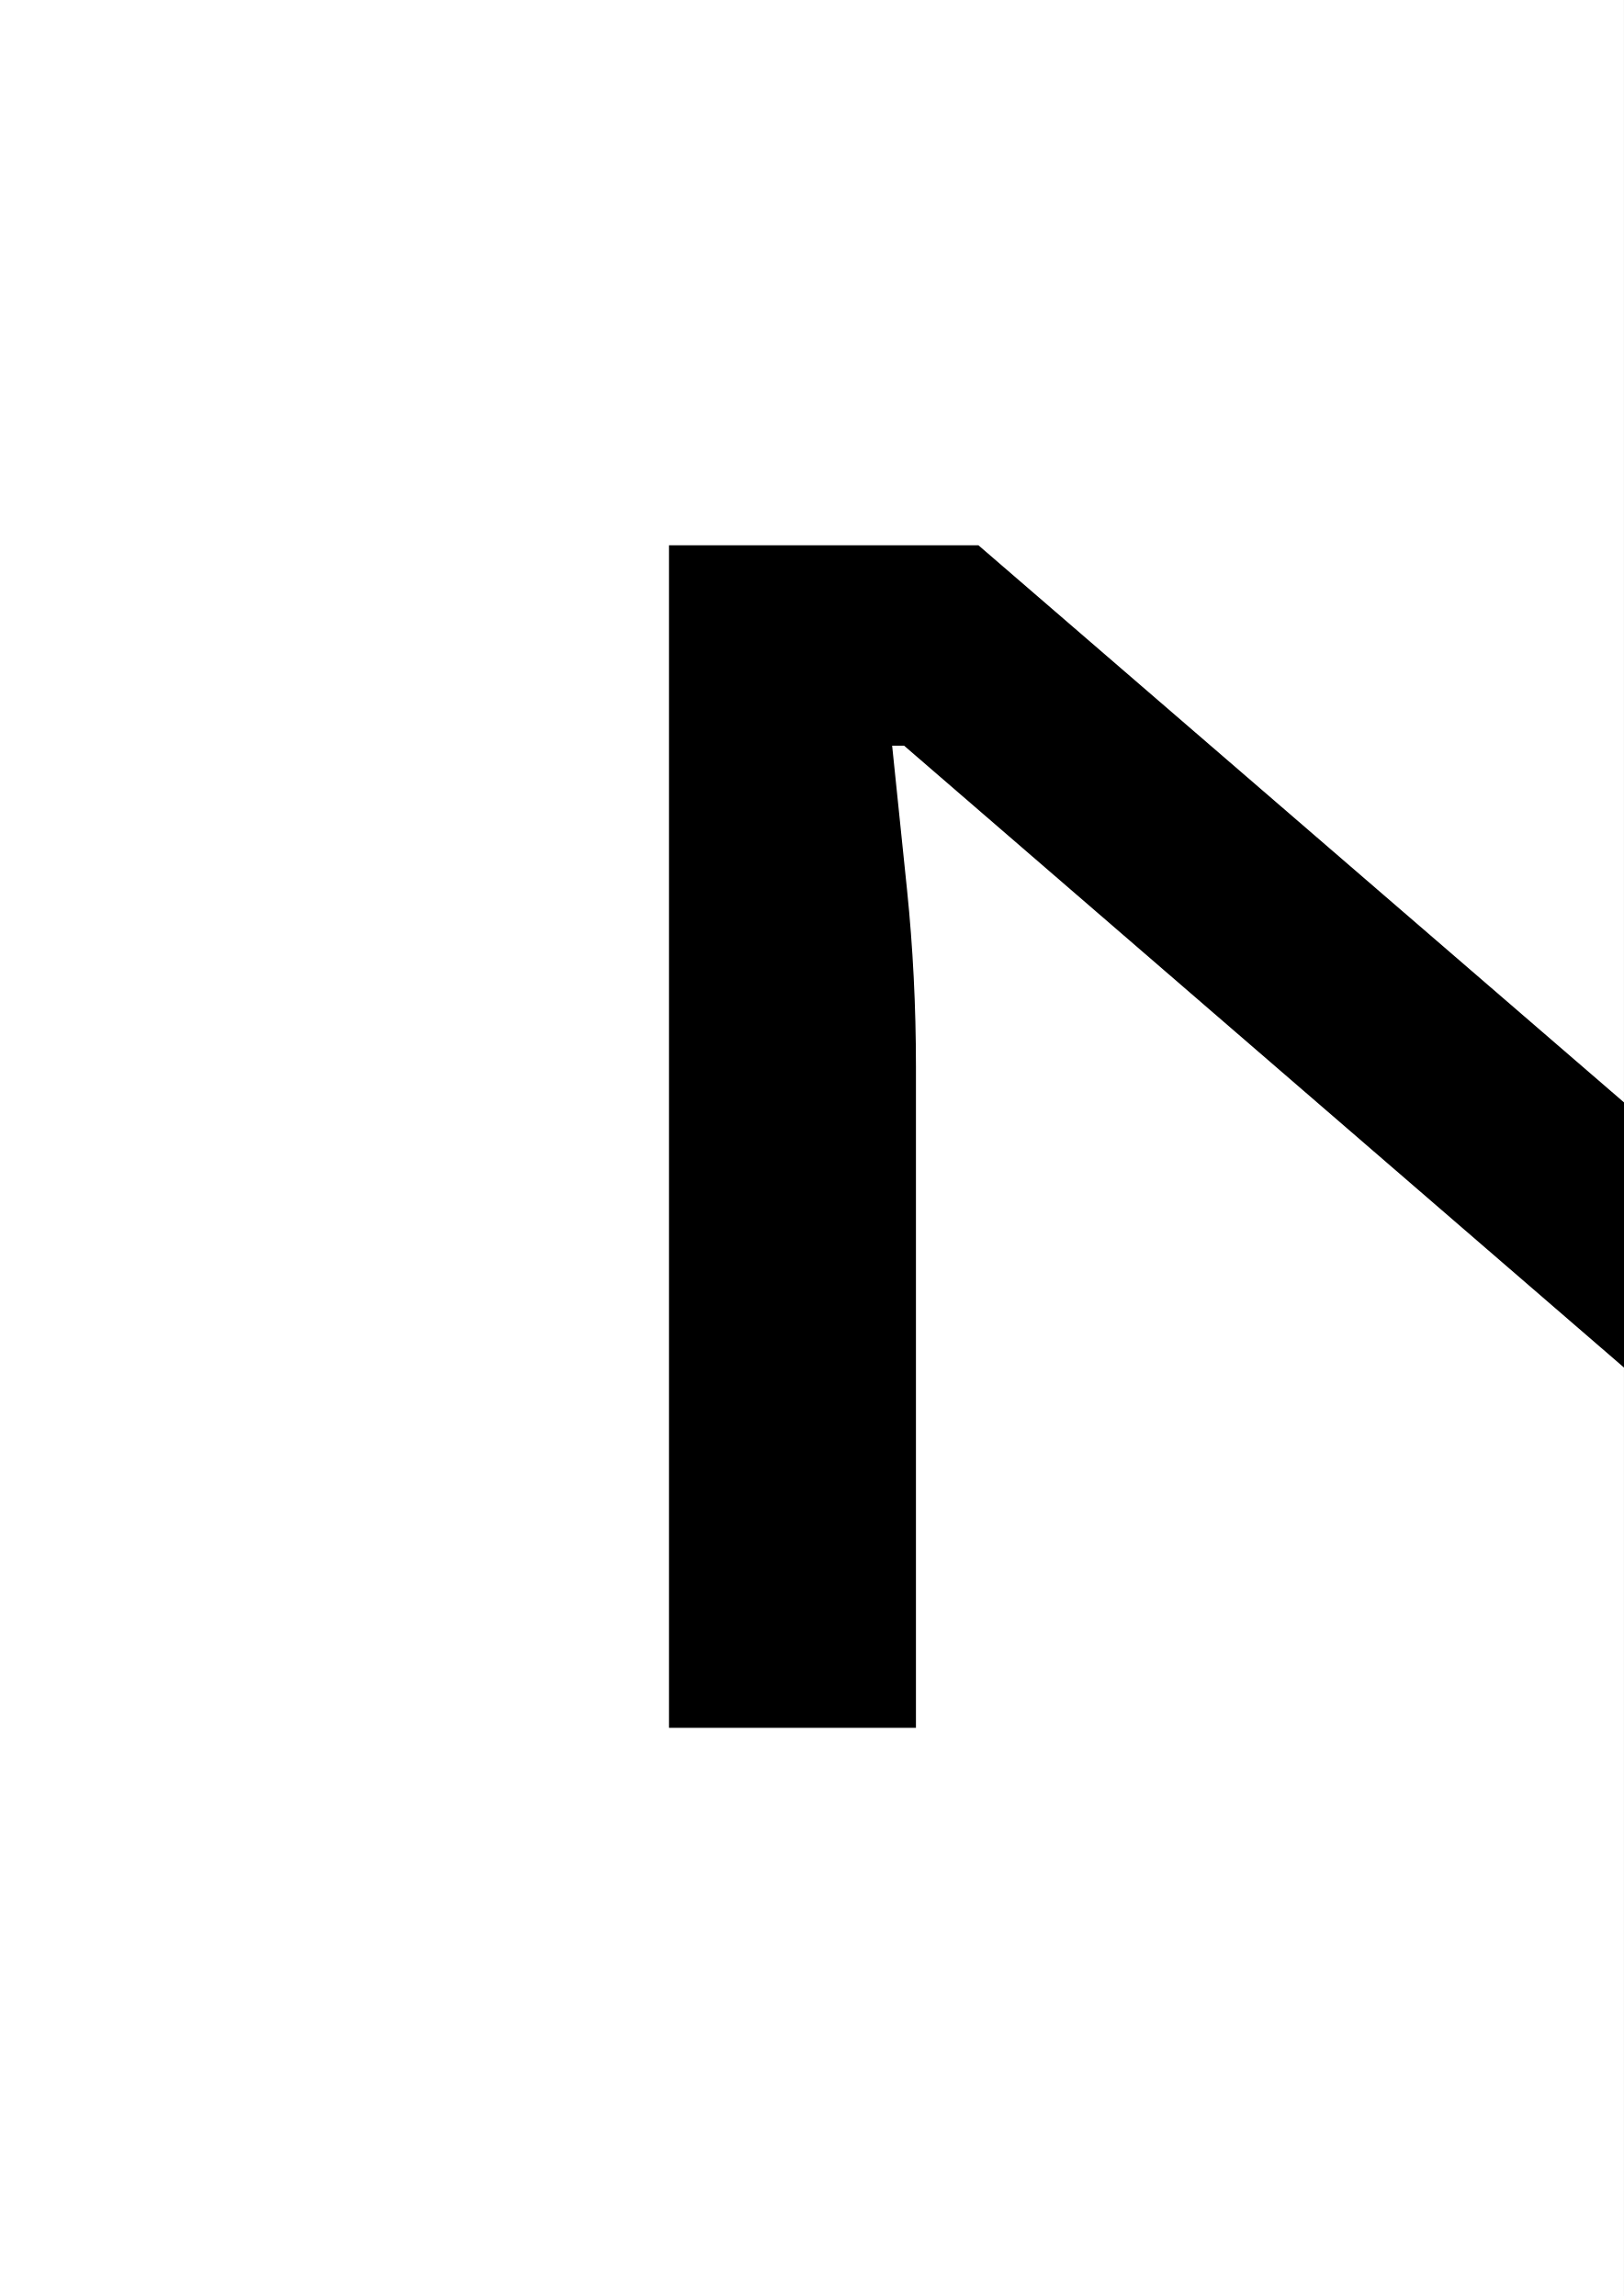
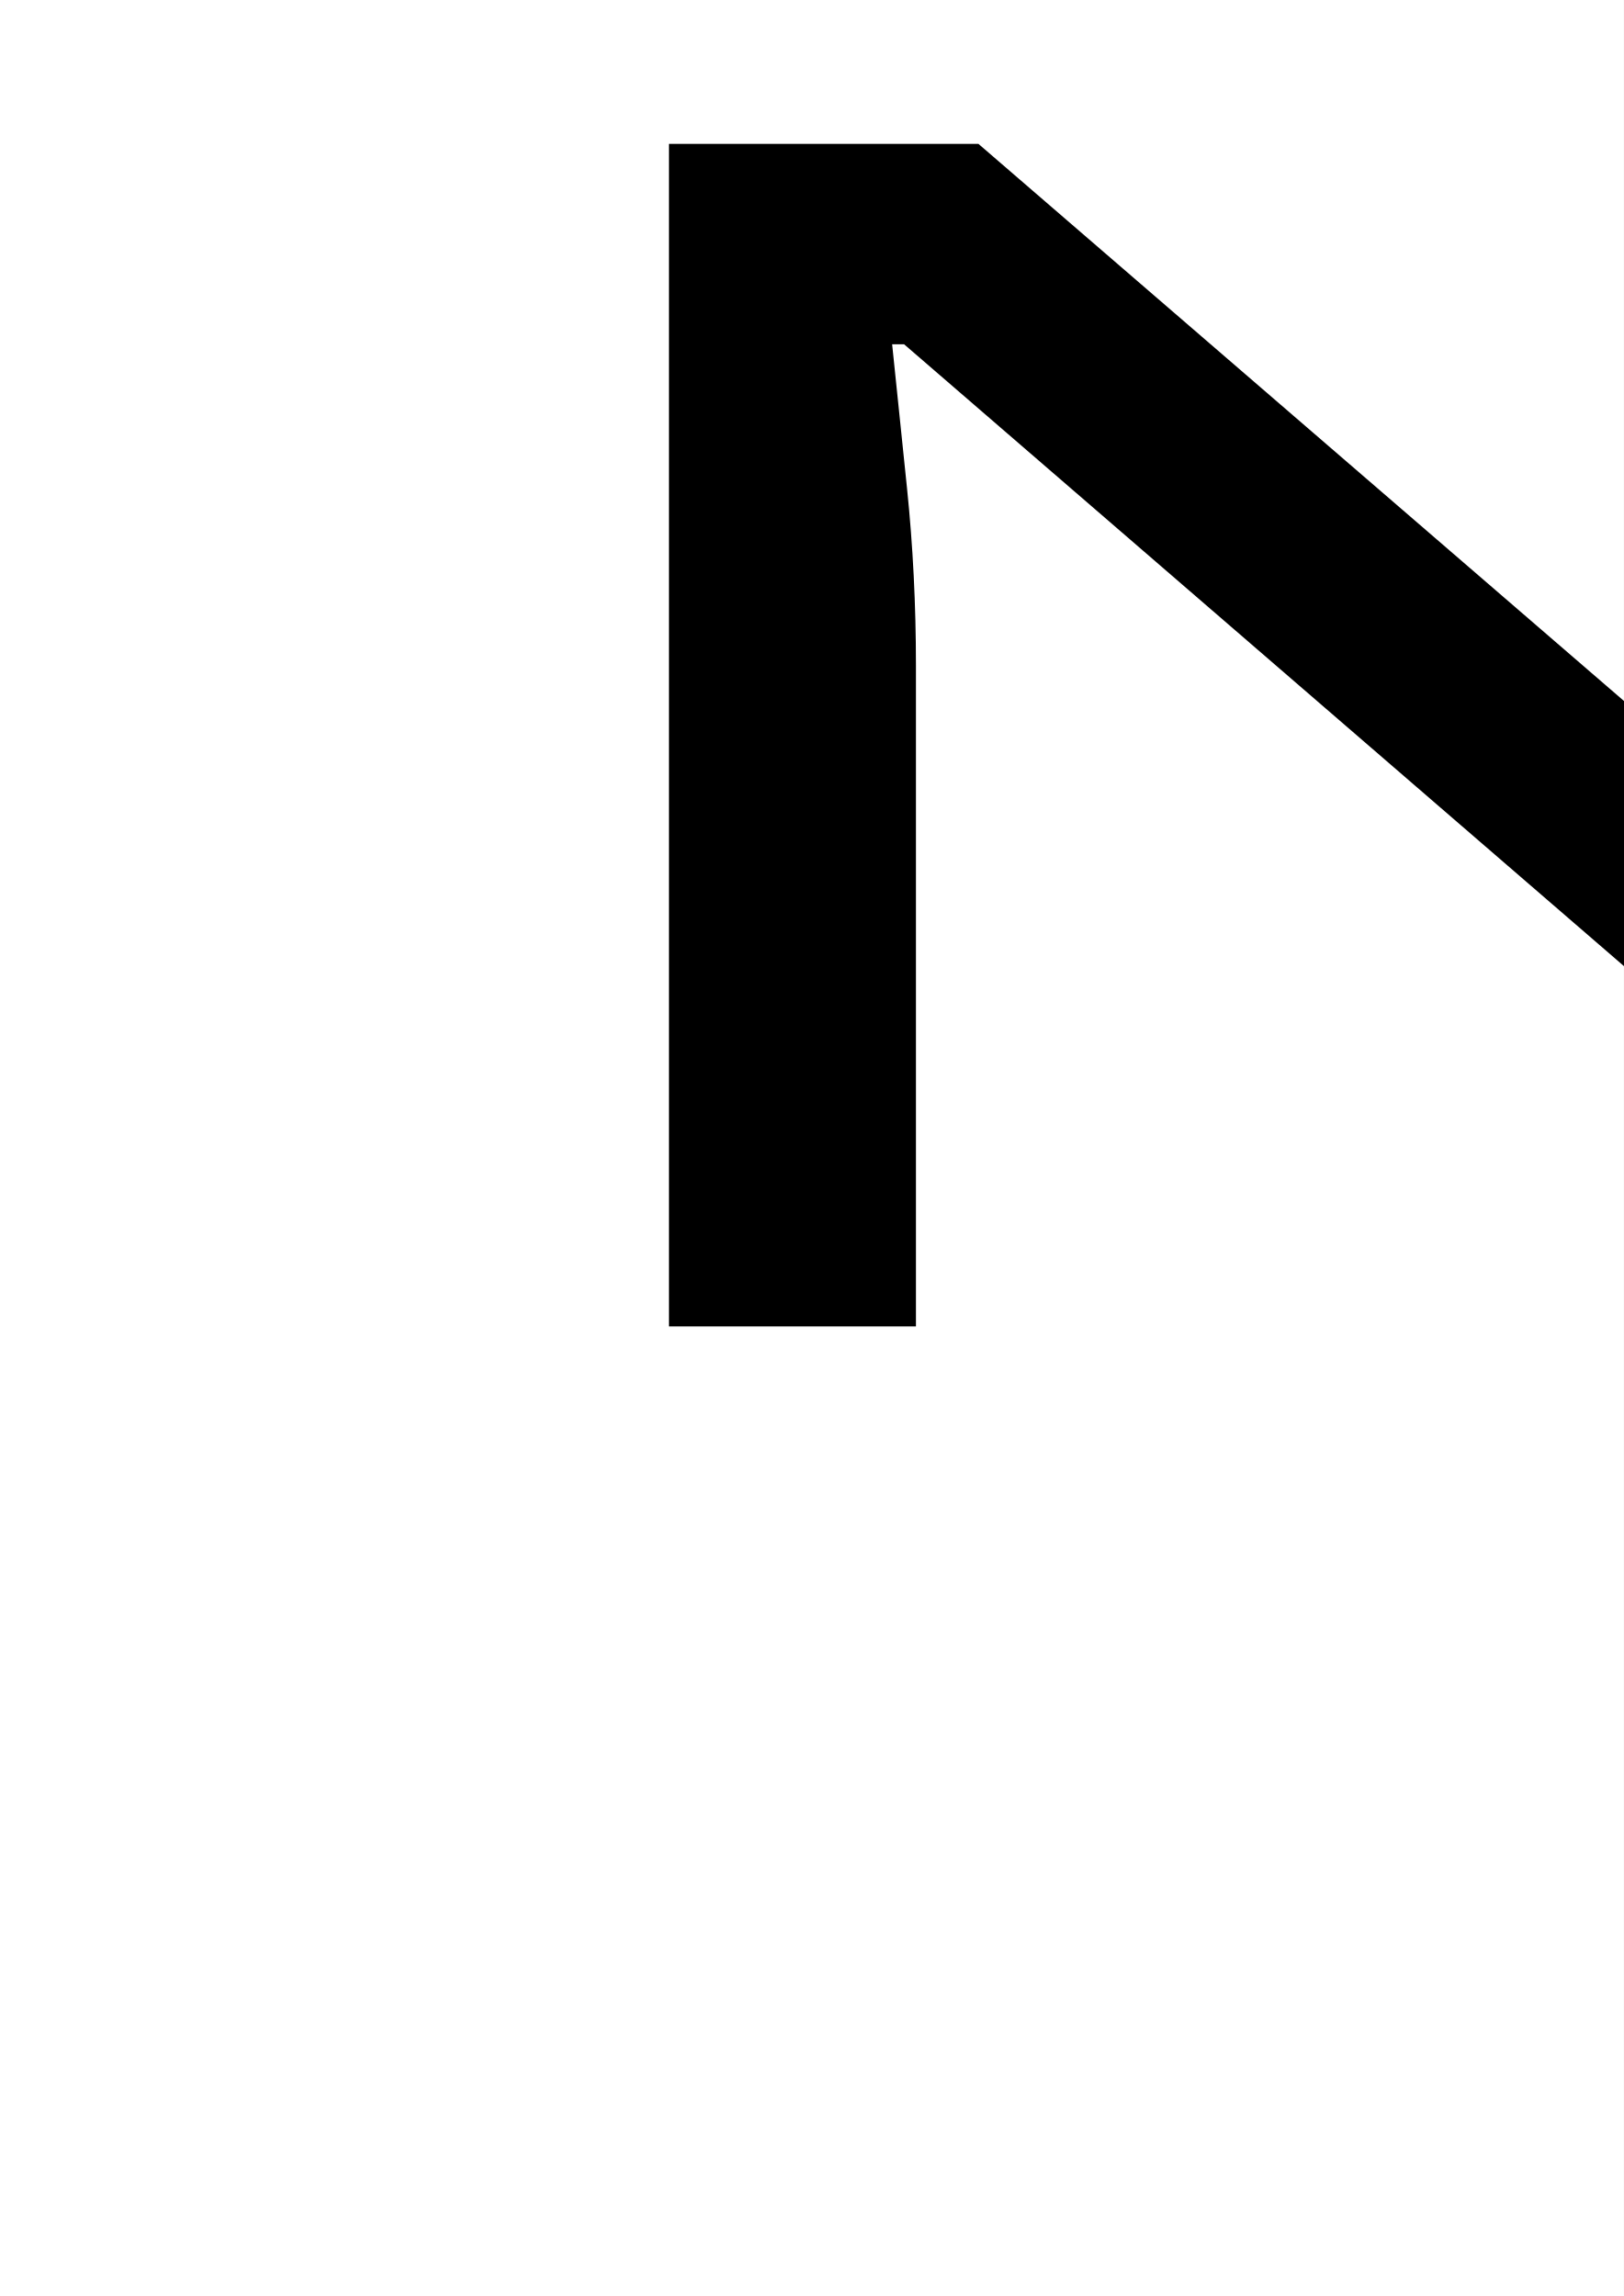
- <svg xmlns="http://www.w3.org/2000/svg" width="%100" height="%100" viewBox="0 0 210 297" version="1.1" id="svg1">
+ <svg xmlns="http://www.w3.org/2000/svg" width="100%" height="100%" viewBox="0 0 210 297" version="1.1" id="svg1">
+   <style>
+     @font-face {
+       font-family: 'Niagara Solid';
+       src: url('https://example.com/niagara-solid.woff2') format('woff2');
+     }
+   </style>
  <defs id="defs1">
    <rect x="336.342" y="497.315" width="5.235" height="620.335" id="rect2" />
  </defs>
  <g id="layer1">
-     <rect style="fill:#ffffff;fill-opacity:1;stroke-width:0.264" id="rect1" width="210" height="300" x="8.0572548e-08" y="0" />
-     <text xml:space="preserve" style="font-style:normal;font-variant:normal;font-weight:normal;font-stretch:condensed;font-size:287.174px;font-family:'Niagara Solid';-inkscape-font-specification:'Niagara Solid Condensed';text-align:start;writing-mode:lr-tb;direction:ltr;text-anchor:start;fill:#000000;stroke-width:0.337" x="36.682" y="299.606" id="text1" transform="scale(1.34052,0.7459794)">
-       <tspan id="tspan1" style="font-style:normal;font-variant:normal;font-weight:normal;font-stretch:condensed;font-size:287.174px;font-family:'Niagara Solid';-inkscape-font-specification:'Niagara Solid Condensed';stroke-width:0.337" x="36.682" y="299.606">N</tspan>
+     <rect style="fill:#ffffff;fill-opacity:1;stroke-width:0.264" id="rect1" width="210" height="297" x="0" y="0" />
+     <text xml:space="preserve" style="font-family:'Niagara Solid';font-size:287.174px;text-anchor:start;fill:#000000;" x="36.682" y="230" id="text1" transform="scale(1.34052,0.7459794)">
+       <tspan id="tspan1" x="36.682" y="230">N</tspan>
    </text>
  </g>
</svg>
